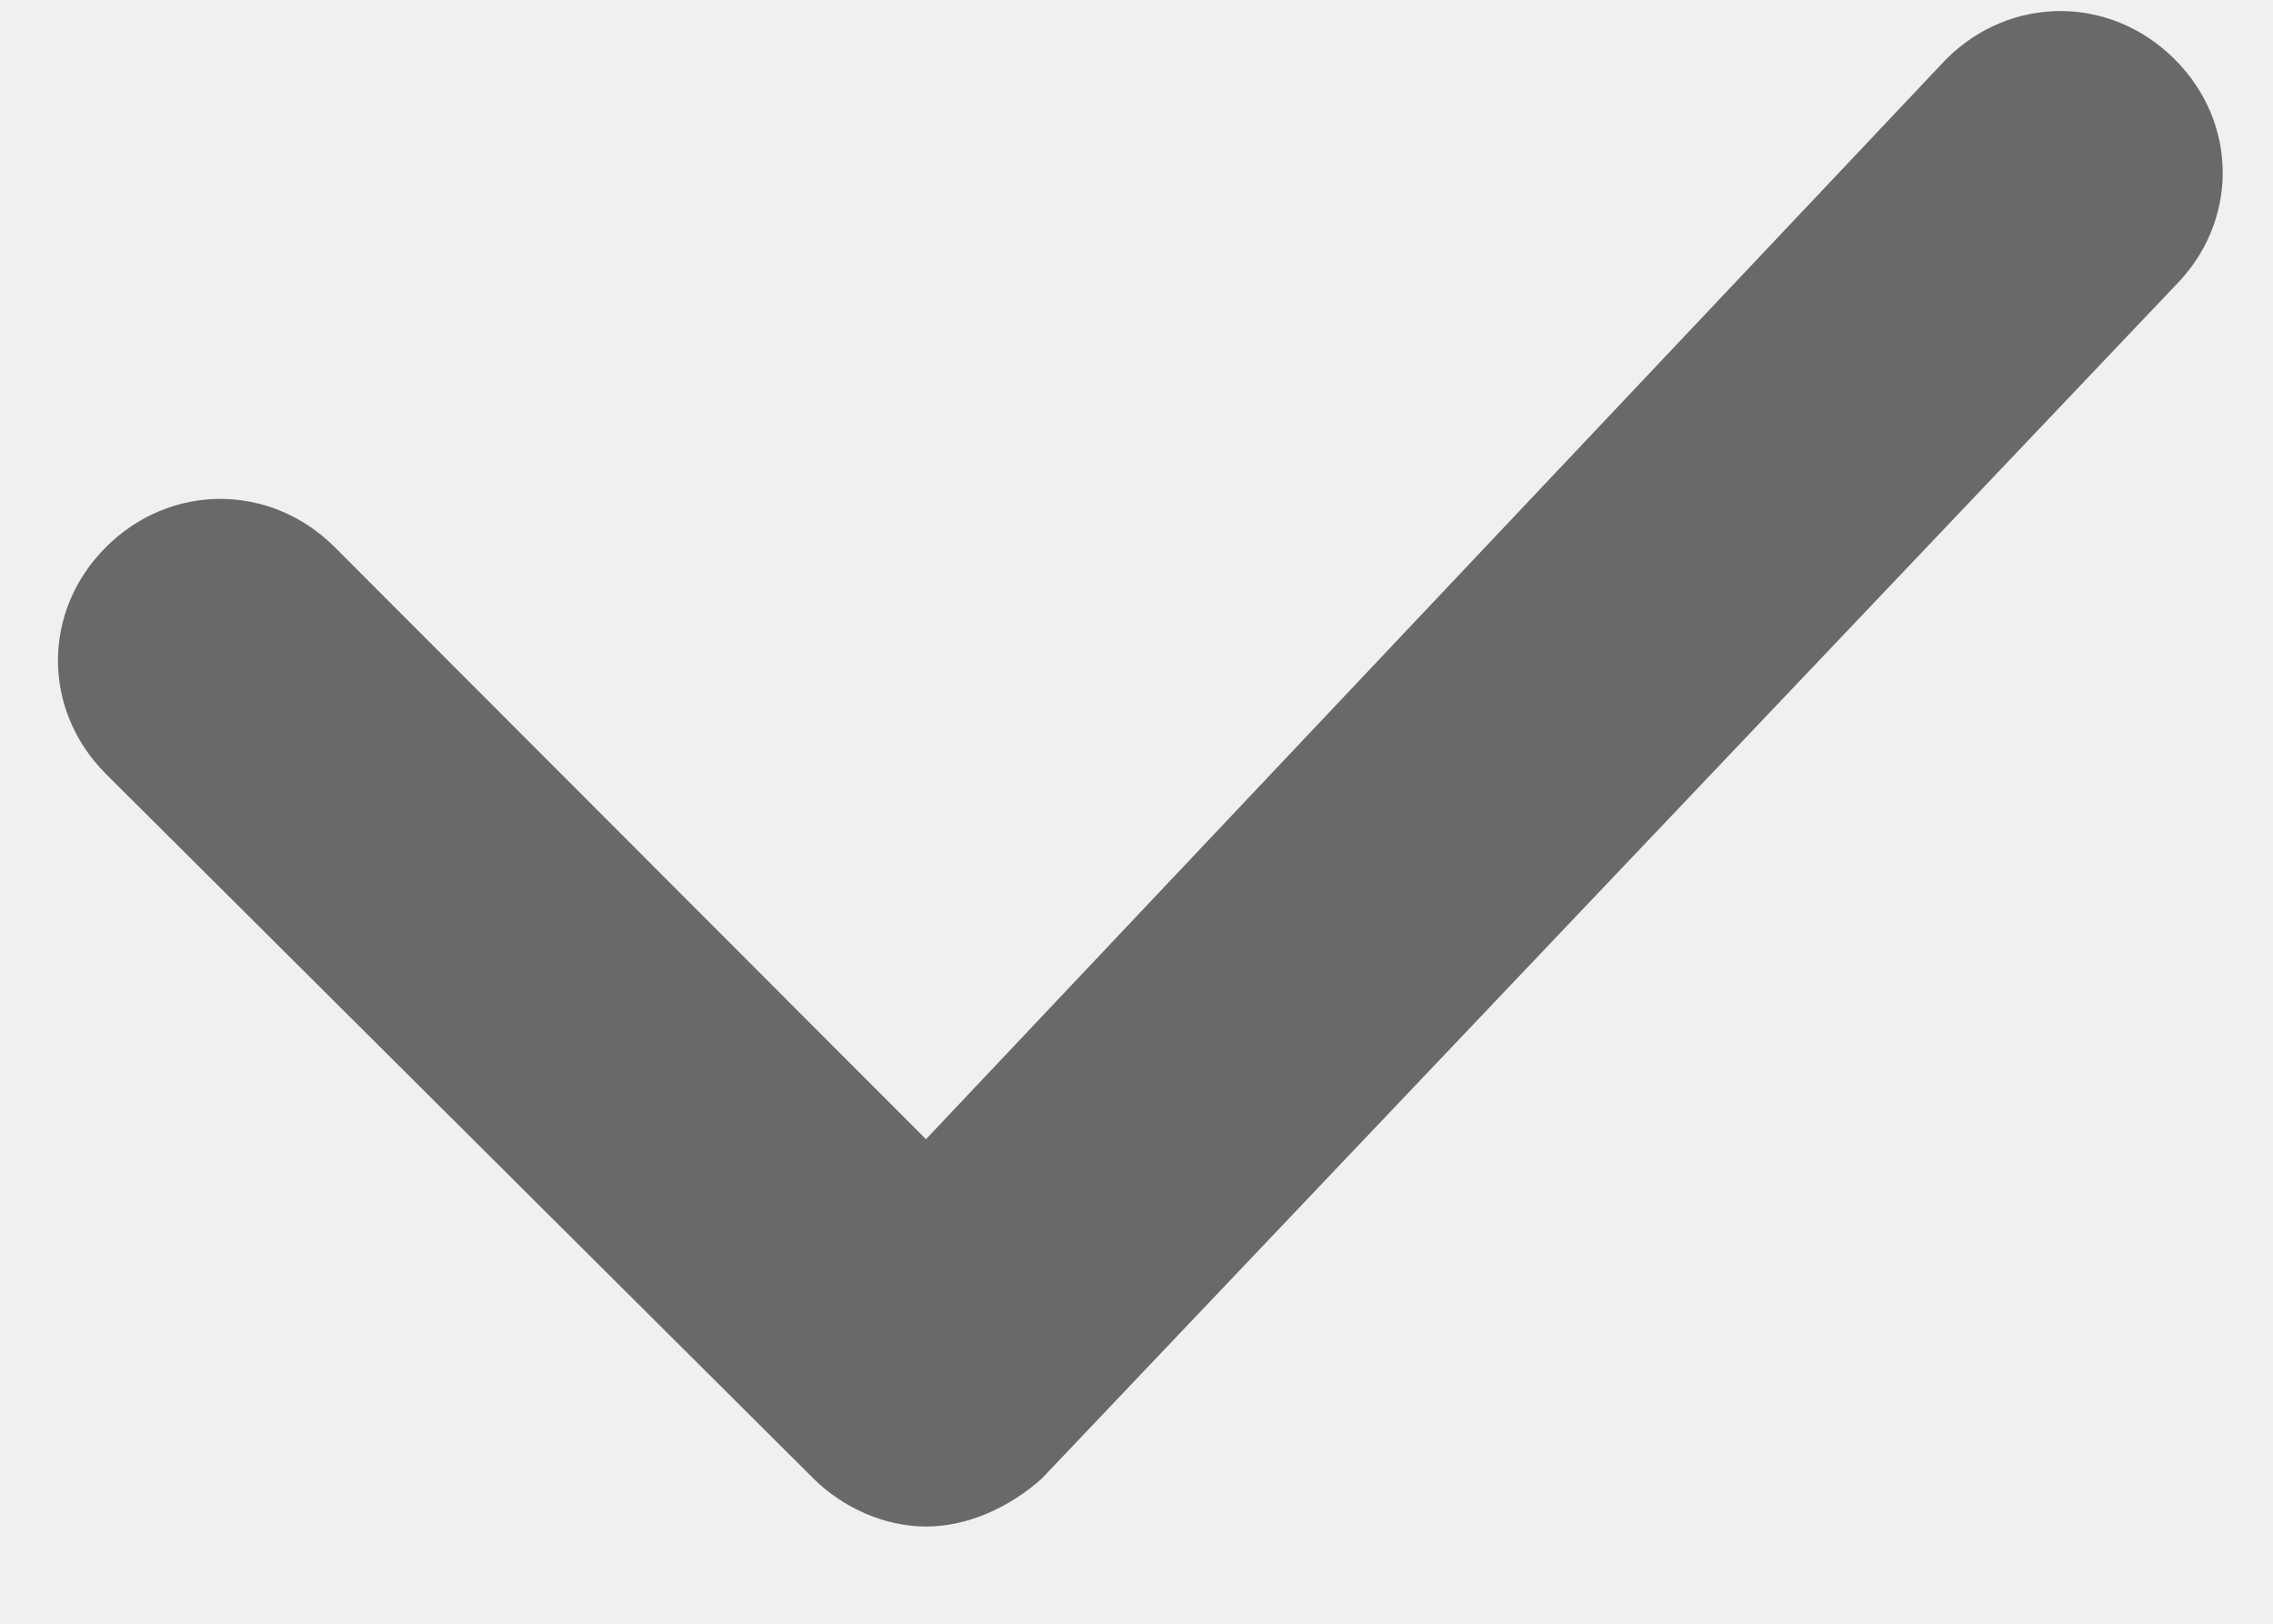
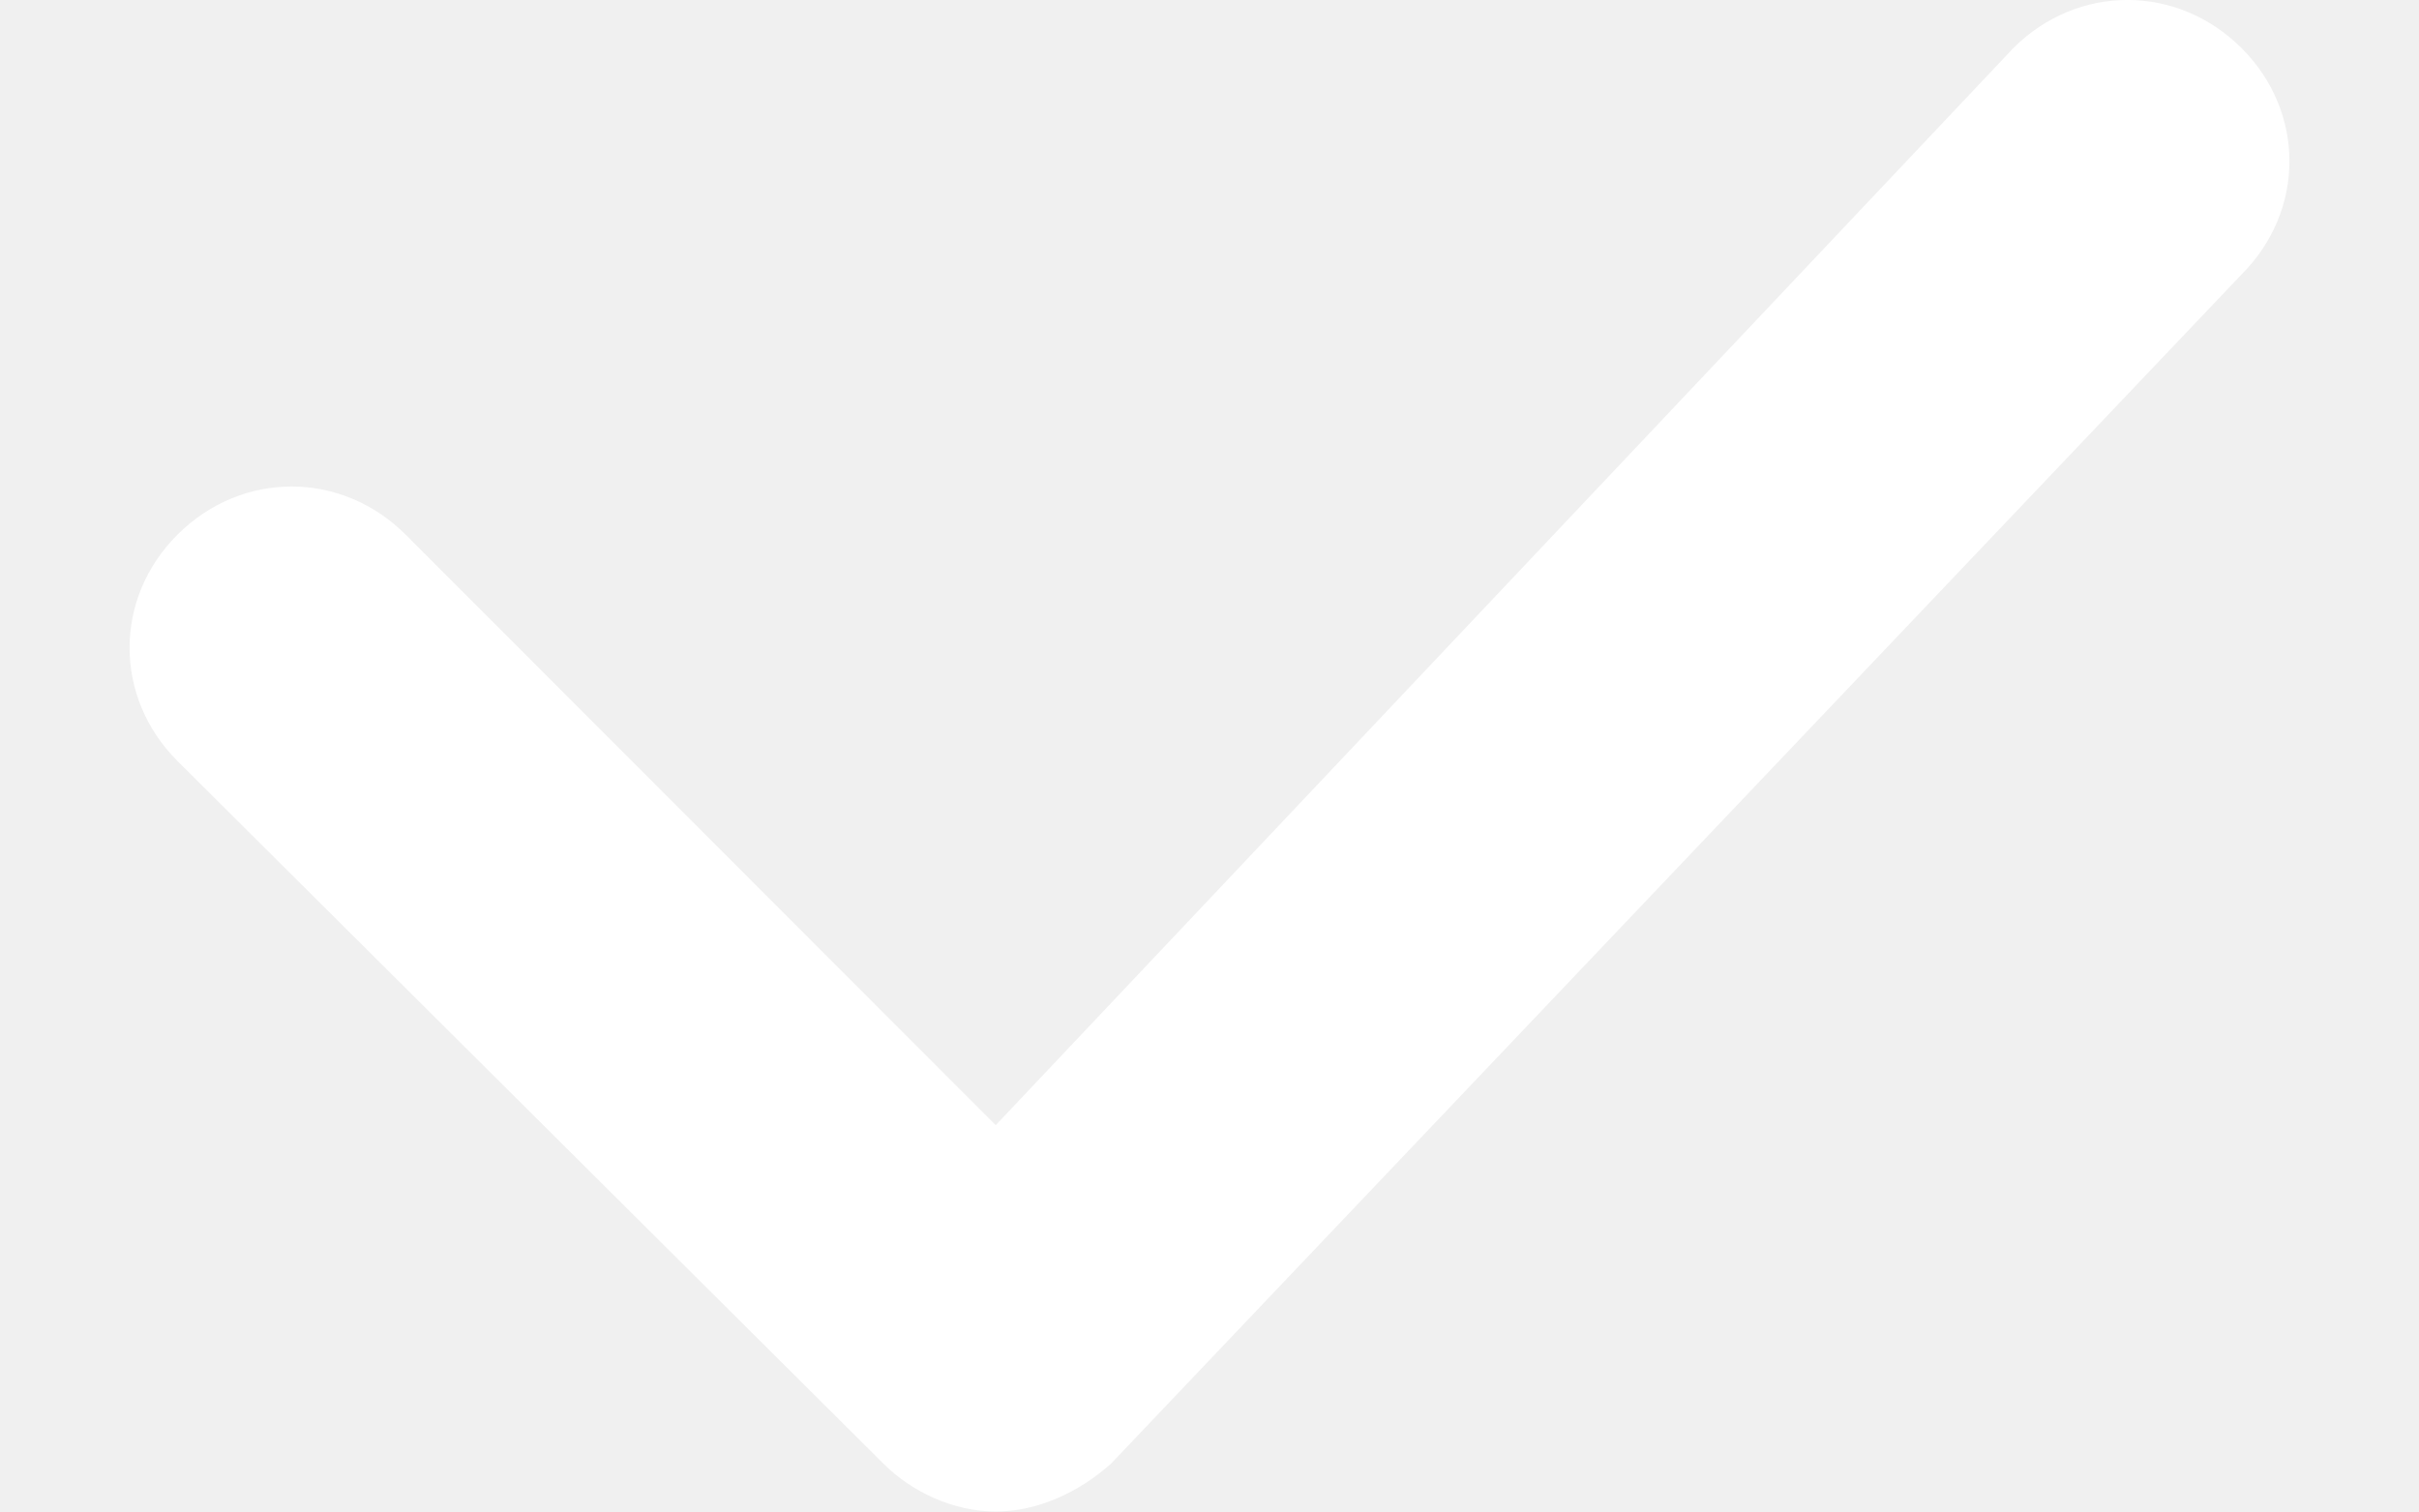
- <svg xmlns="http://www.w3.org/2000/svg" width="21" height="15" viewBox="0 0 21 15">
+ <svg xmlns="http://www.w3.org/2000/svg" width="16" height="10" viewBox="0 0 16 10">
  <g fill="none" fill-rule="evenodd">
-     <g fill="#696969" fill-rule="nonzero">
+     <g fill="#FFF" fill-rule="nonzero">
      <g>
-         <g>
-           <g>
-             <path d="M25.516 30.659c.267.266.653.443 1.04.443.385 0 .772-.177 1.069-.443L38.09 19.646c.594-.592.594-1.509 0-2.1-.594-.592-1.515-.592-2.109 0l-9.426 9.978-5.465-5.472c-.594-.591-1.515-.591-2.109 0-.594.592-.594 1.508 0 2.1l6.535 6.507z" transform="translate(-649 -629) translate(405 533) translate(156 79) translate(70)" />
-           </g>
-         </g>
+         <path d="M9.843 16.683c.19.19.467.317.743.317.275 0 .551-.127.763-.317l7.476-7.866c.424-.423.424-1.078 0-1.5-.425-.423-1.082-.423-1.507 0l-6.732 7.127-3.904-3.908c-.425-.423-1.082-.423-1.507 0-.424.422-.424 1.077 0 1.5l4.668 4.647z" transform="translate(-678 -512) translate(674 505)" />
      </g>
    </g>
  </g>
</svg>
